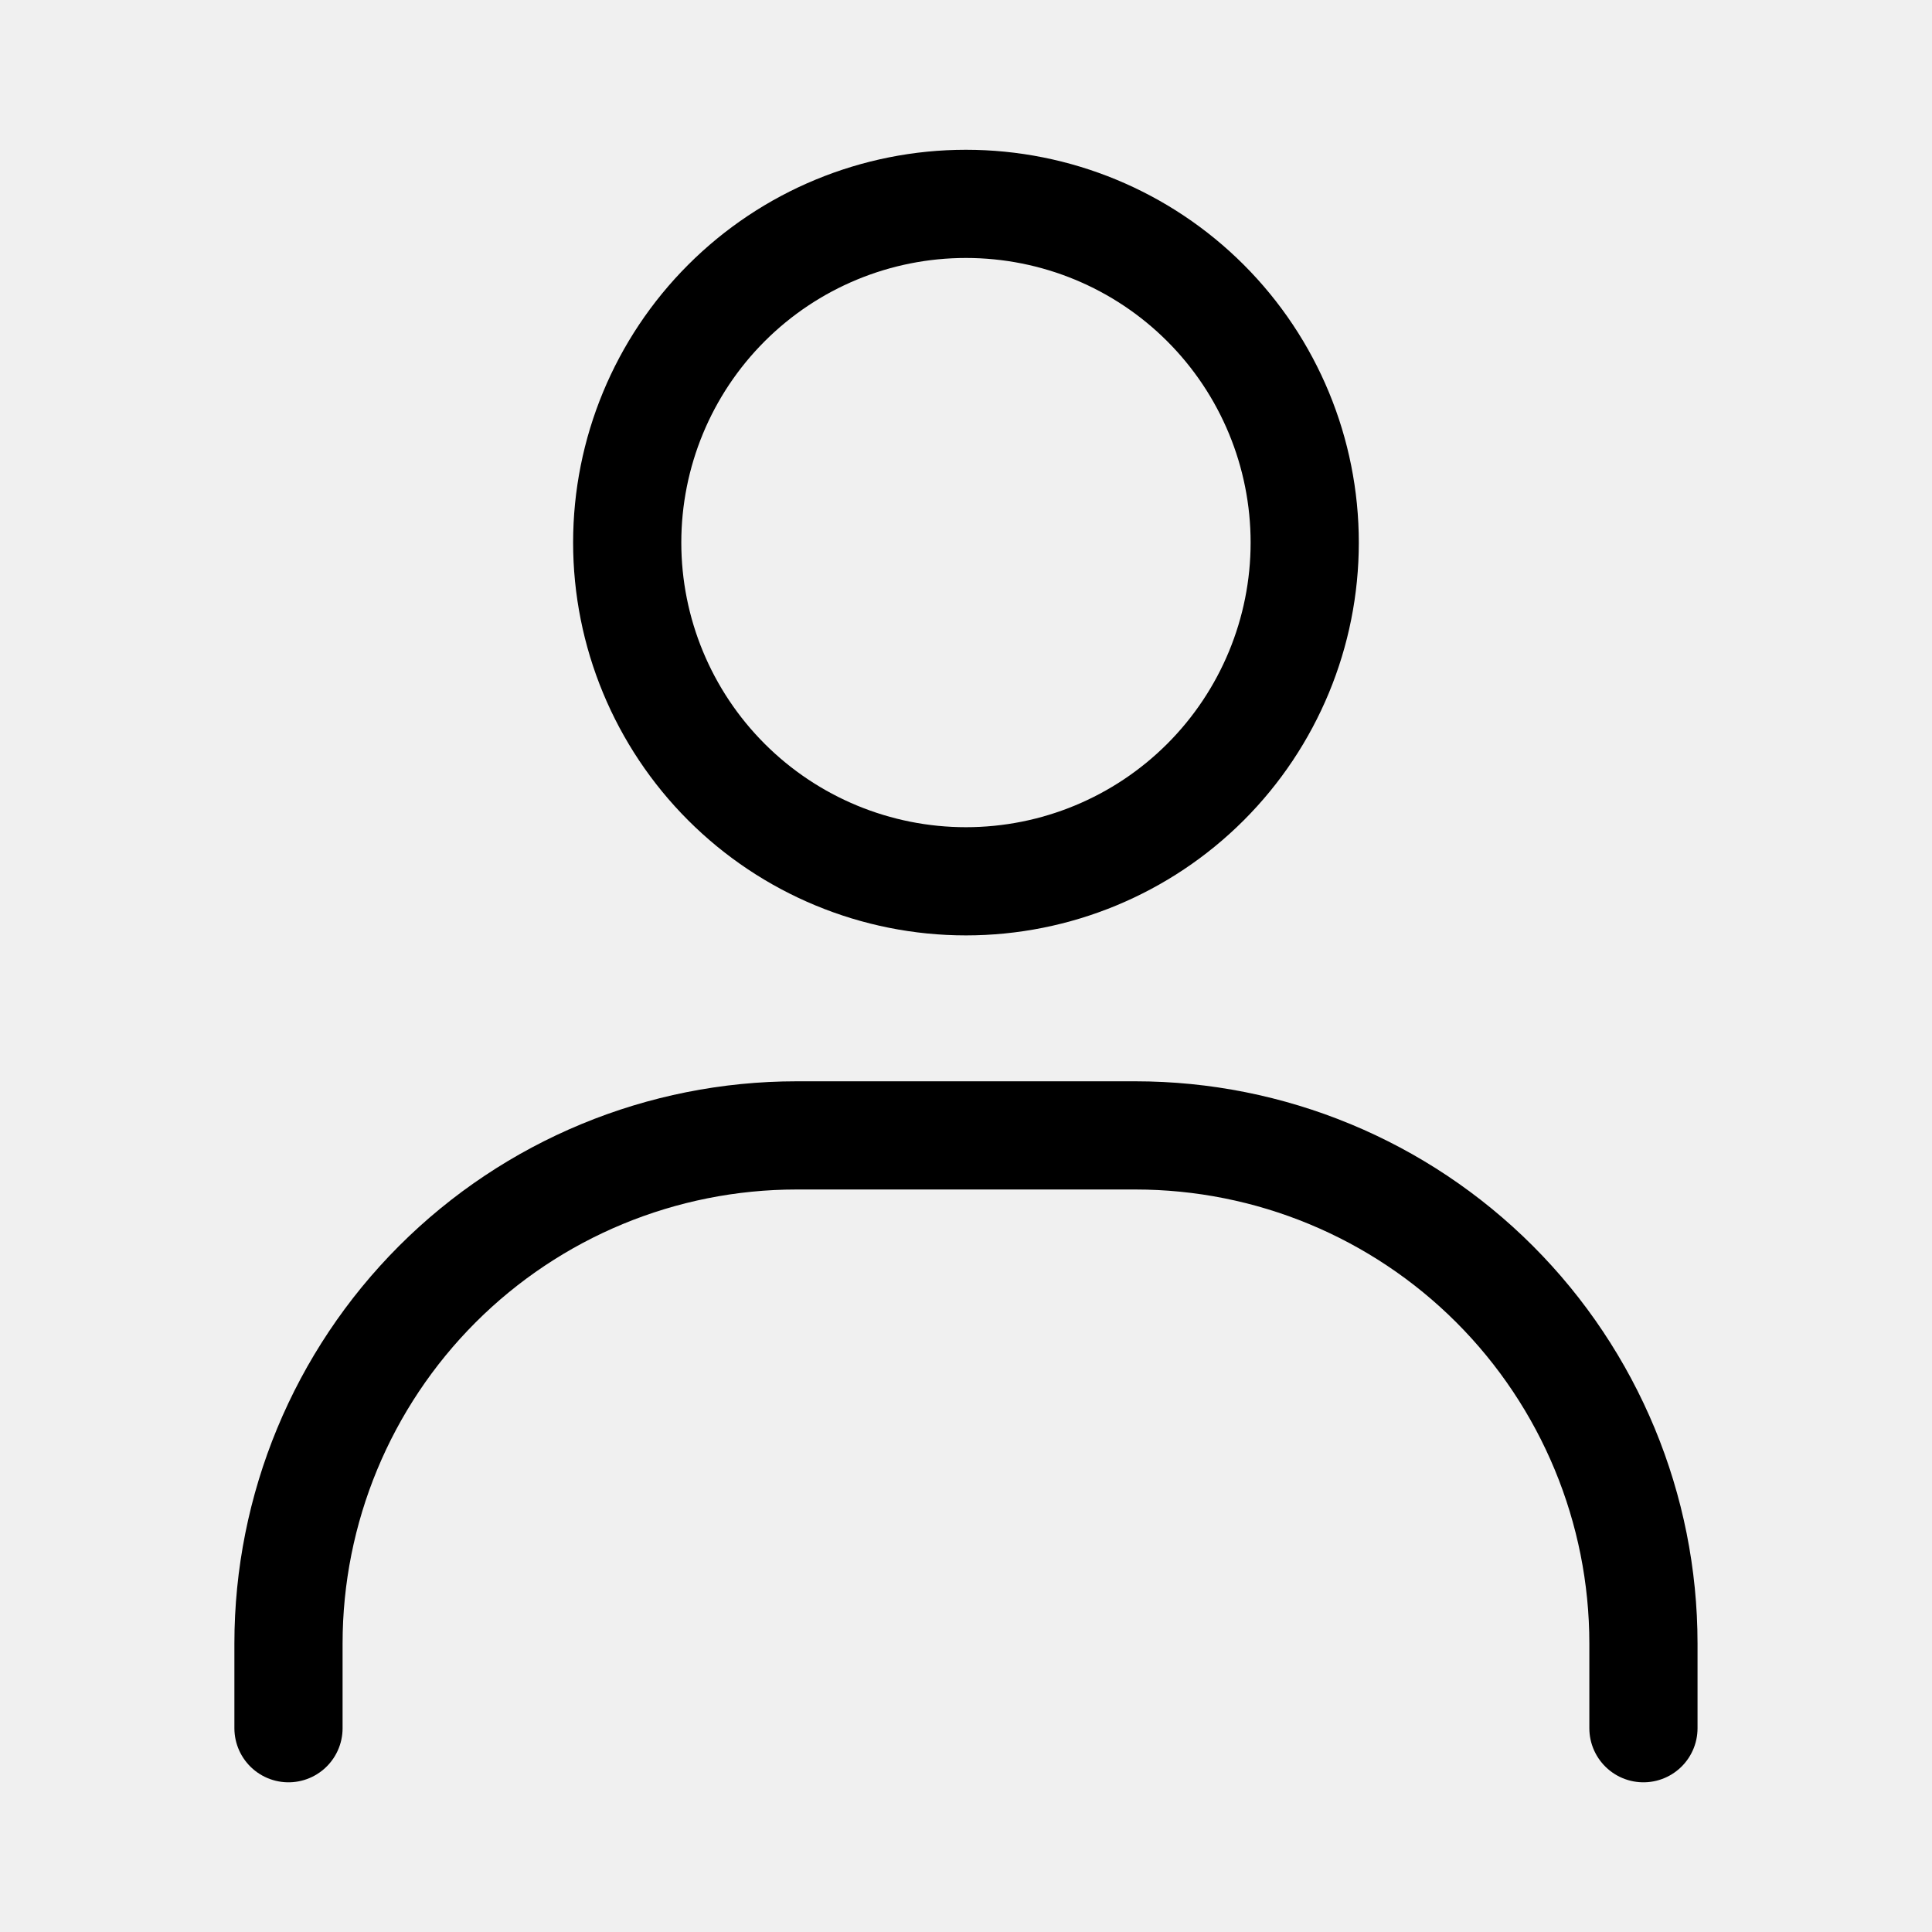
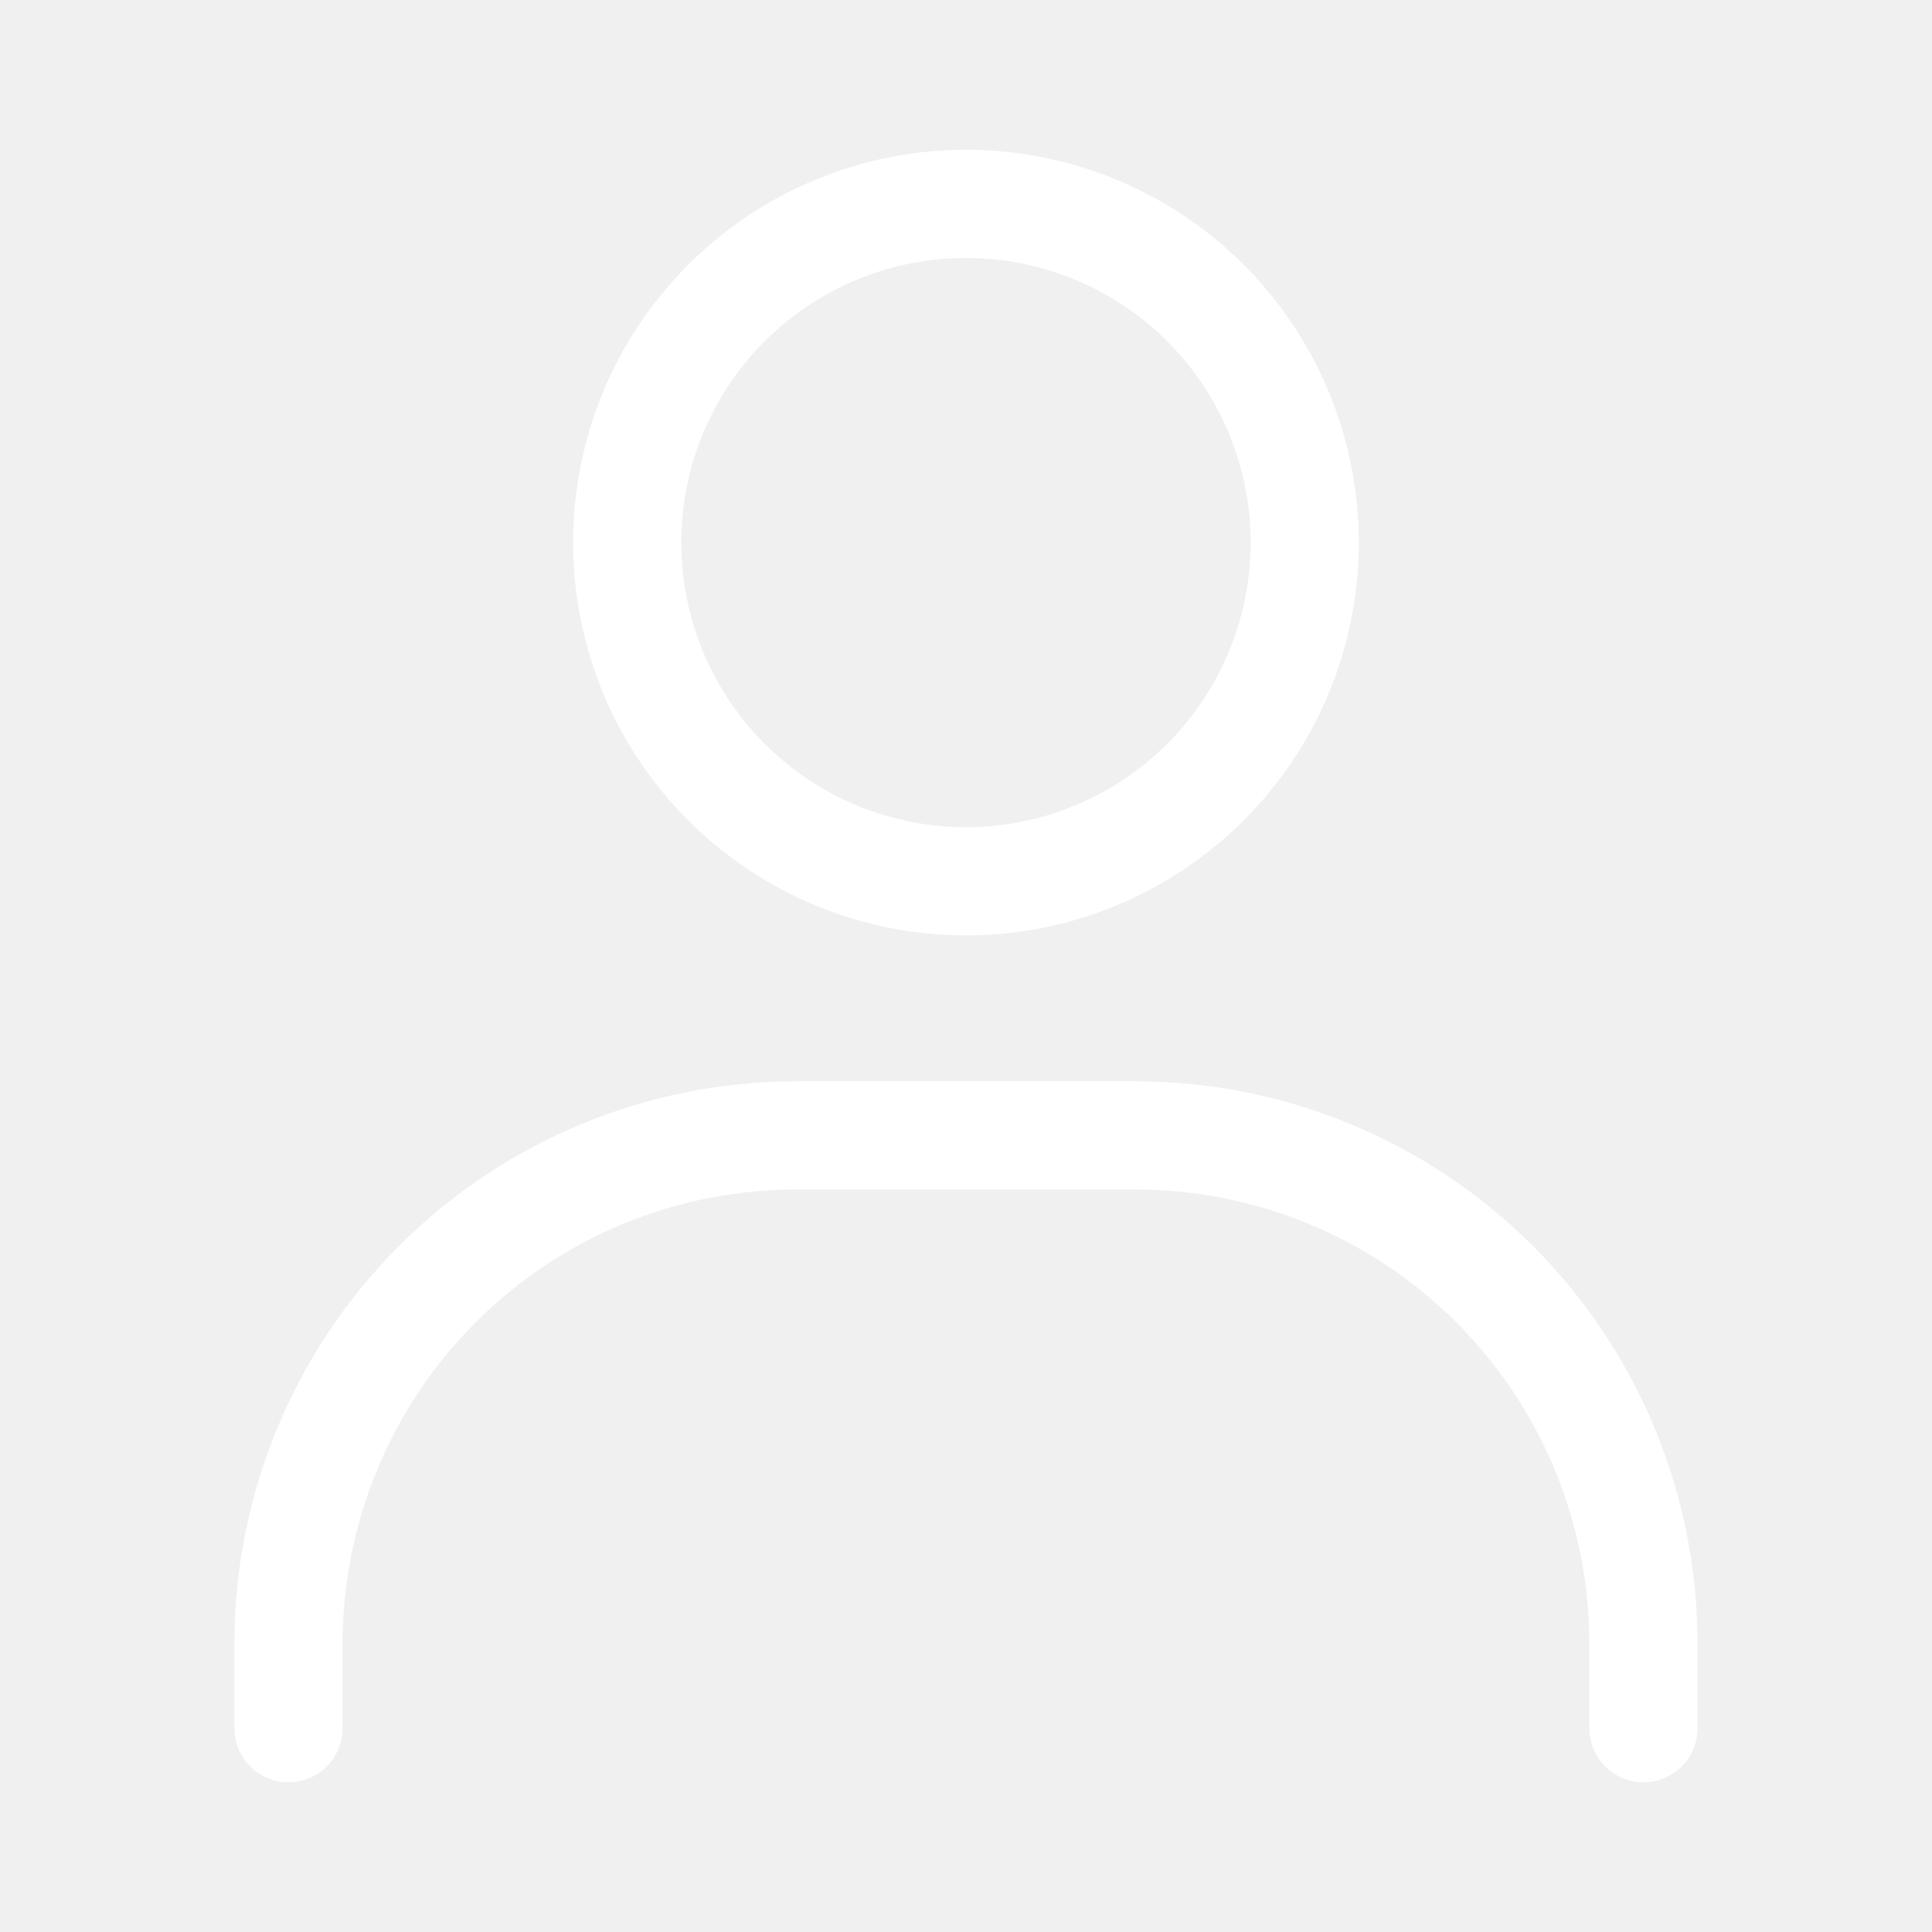
<svg xmlns="http://www.w3.org/2000/svg" width="25" height="25" viewBox="0 0 25 25" fill="none">
-   <path d="M12.499 11.404C11.337 11.404 10.222 10.942 9.4 10.12C8.578 9.298 8.116 8.183 8.116 7.021C8.116 5.858 8.578 4.743 9.4 3.921C10.222 3.099 11.337 2.638 12.499 2.638C13.662 2.638 14.777 3.099 15.599 3.921C16.421 4.743 16.883 5.858 16.883 7.021C16.883 8.183 16.421 9.298 15.599 10.12C14.777 10.942 13.662 11.404 12.499 11.404Z" stroke="black" stroke-width="1.4" stroke-linecap="round" />
-   <path d="M3.733 22.363V21.267C3.733 19.523 4.426 17.851 5.659 16.617C6.892 15.384 8.564 14.692 10.308 14.692H14.691C16.435 14.692 18.107 15.384 19.34 16.617C20.573 17.851 21.266 19.523 21.266 21.267V22.363" stroke="black" stroke-width="1.4" stroke-linecap="round" />
+   <path d="M12.499 11.404C11.337 11.404 10.222 10.942 9.4 10.12C8.578 9.298 8.116 8.183 8.116 7.021C8.116 5.858 8.578 4.743 9.4 3.921C10.222 3.099 11.337 2.638 12.499 2.638C13.662 2.638 14.777 3.099 15.599 3.921C16.421 4.743 16.883 5.858 16.883 7.021C16.883 8.183 16.421 9.298 15.599 10.12C14.777 10.942 13.662 11.404 12.499 11.404Z" stroke="white" stroke-width="1.4" stroke-linecap="round" />
+   <path d="M3.733 22.363V21.267C3.733 19.523 4.426 17.851 5.659 16.617C6.892 15.384 8.564 14.692 10.308 14.692H14.691C16.435 14.692 18.107 15.384 19.34 16.617C20.573 17.851 21.266 19.523 21.266 21.267V22.363" stroke="white" stroke-width="1.4" stroke-linecap="round" />
</svg>
